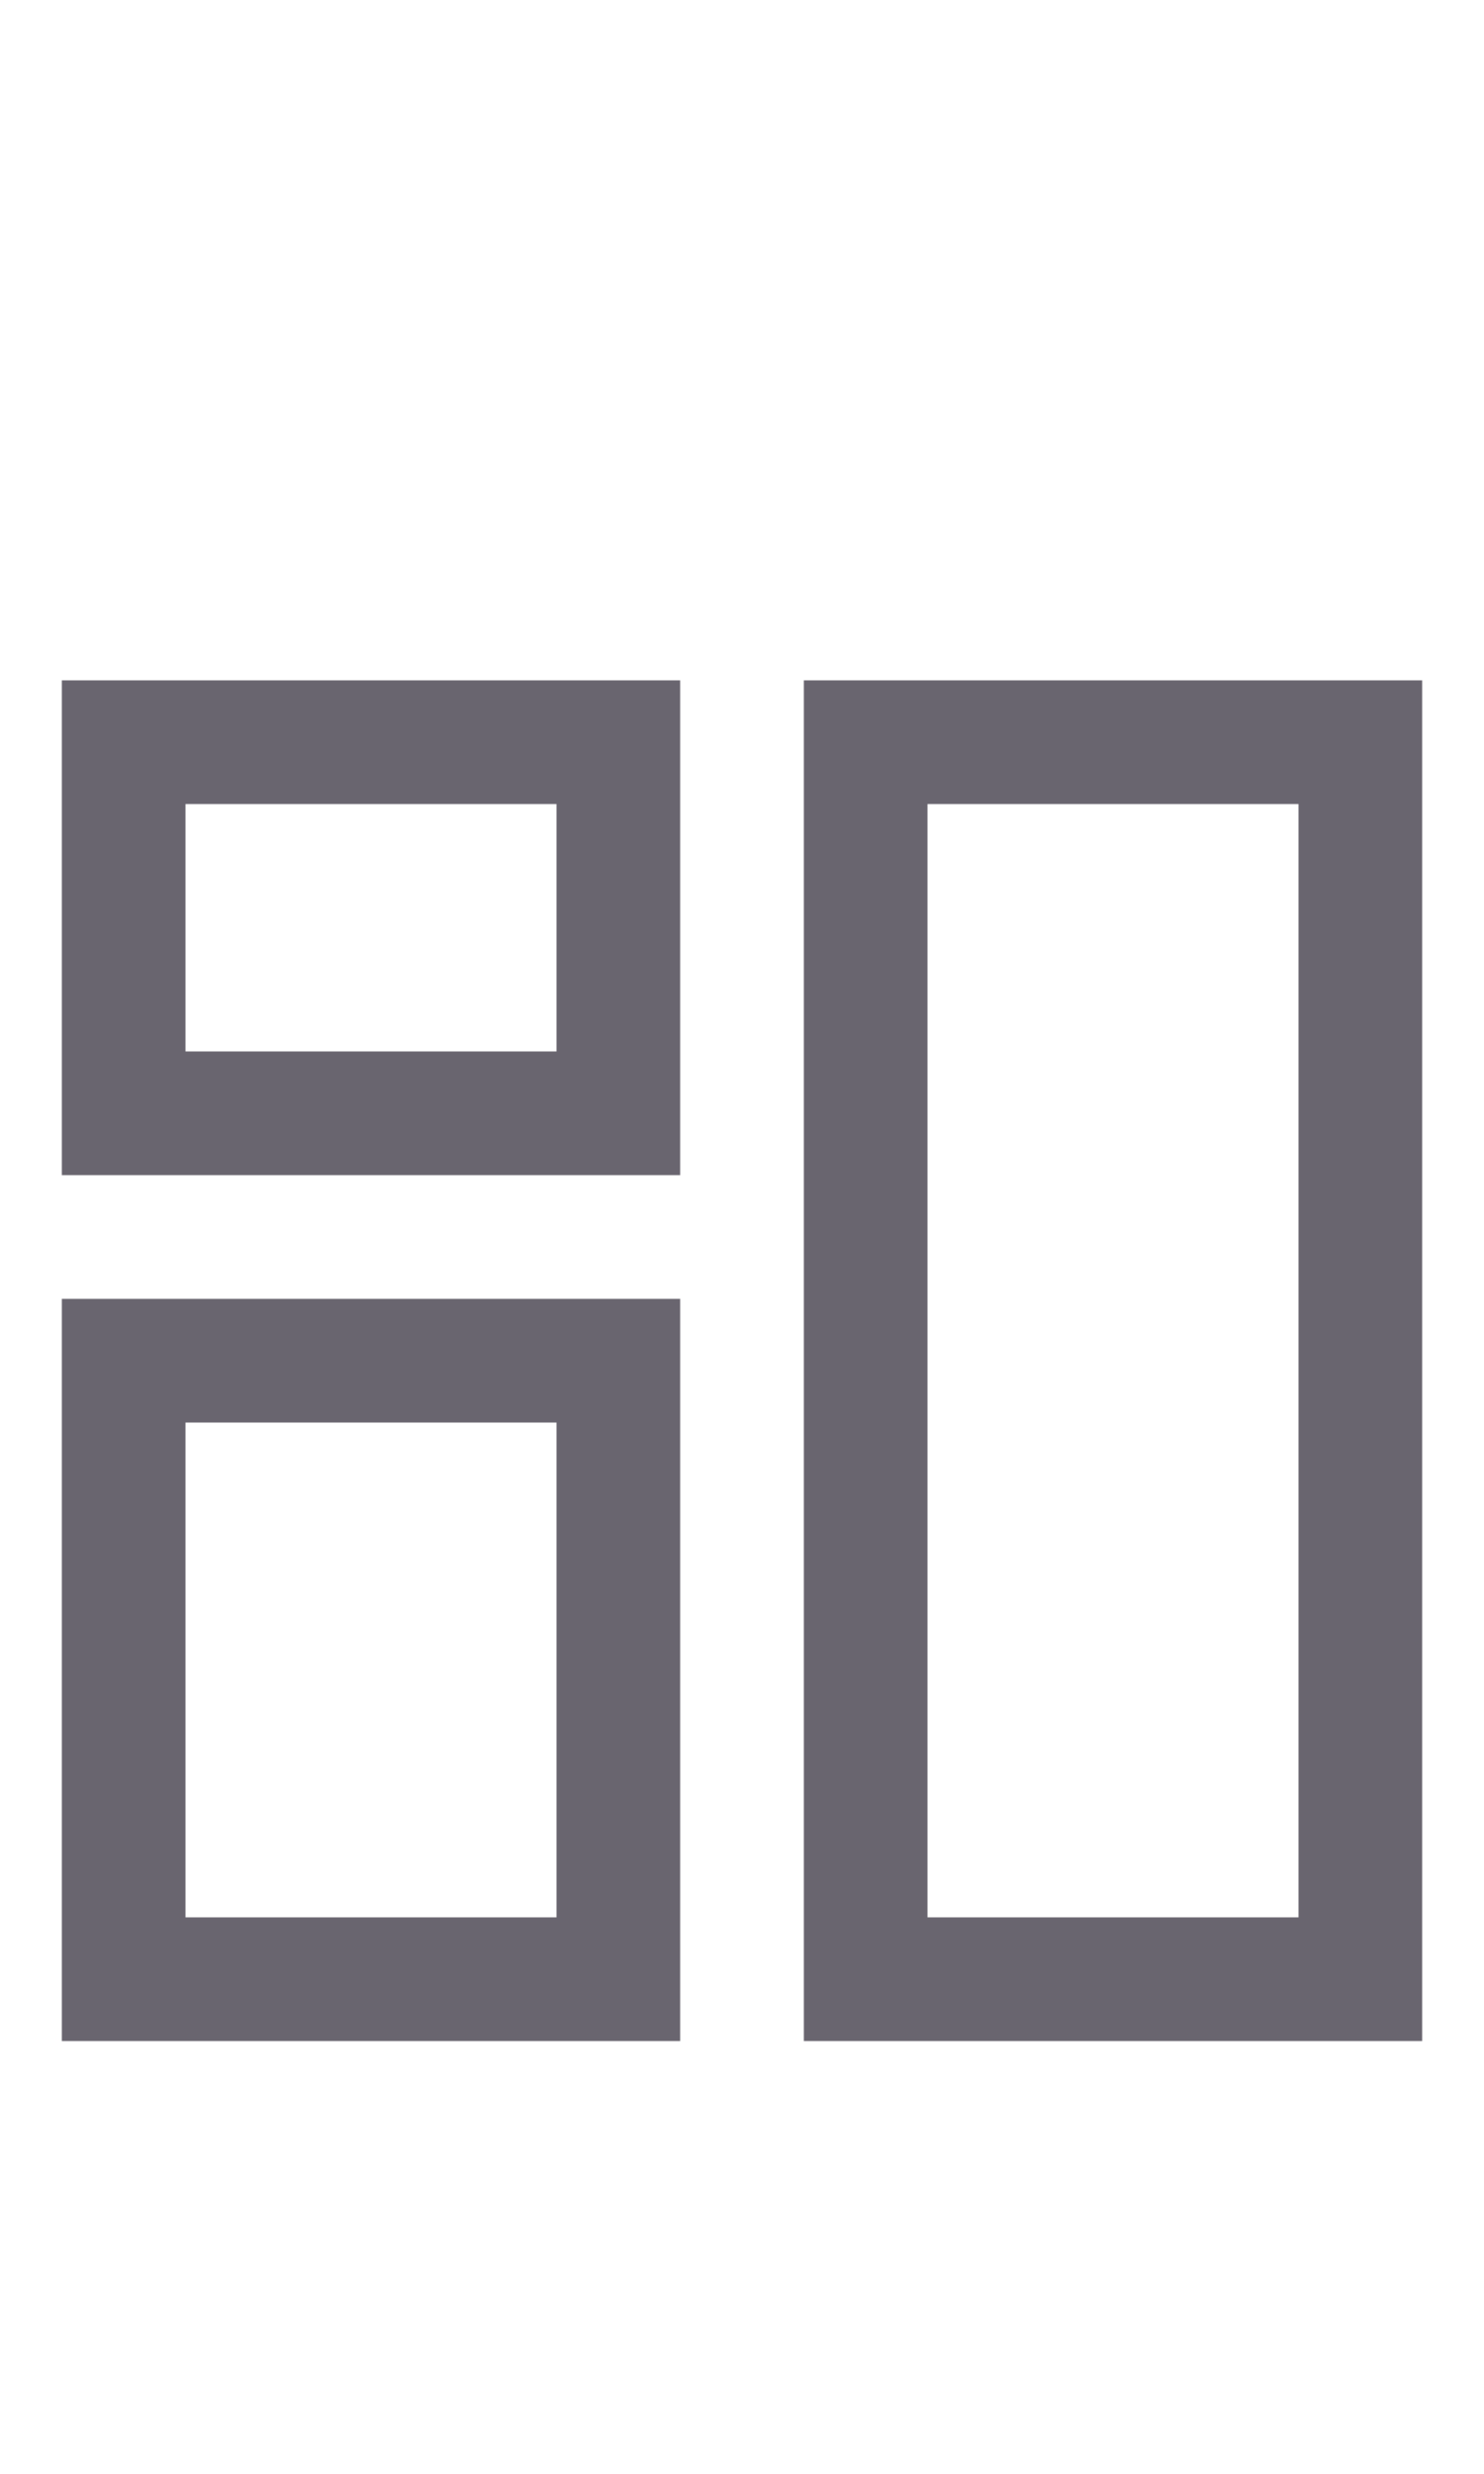
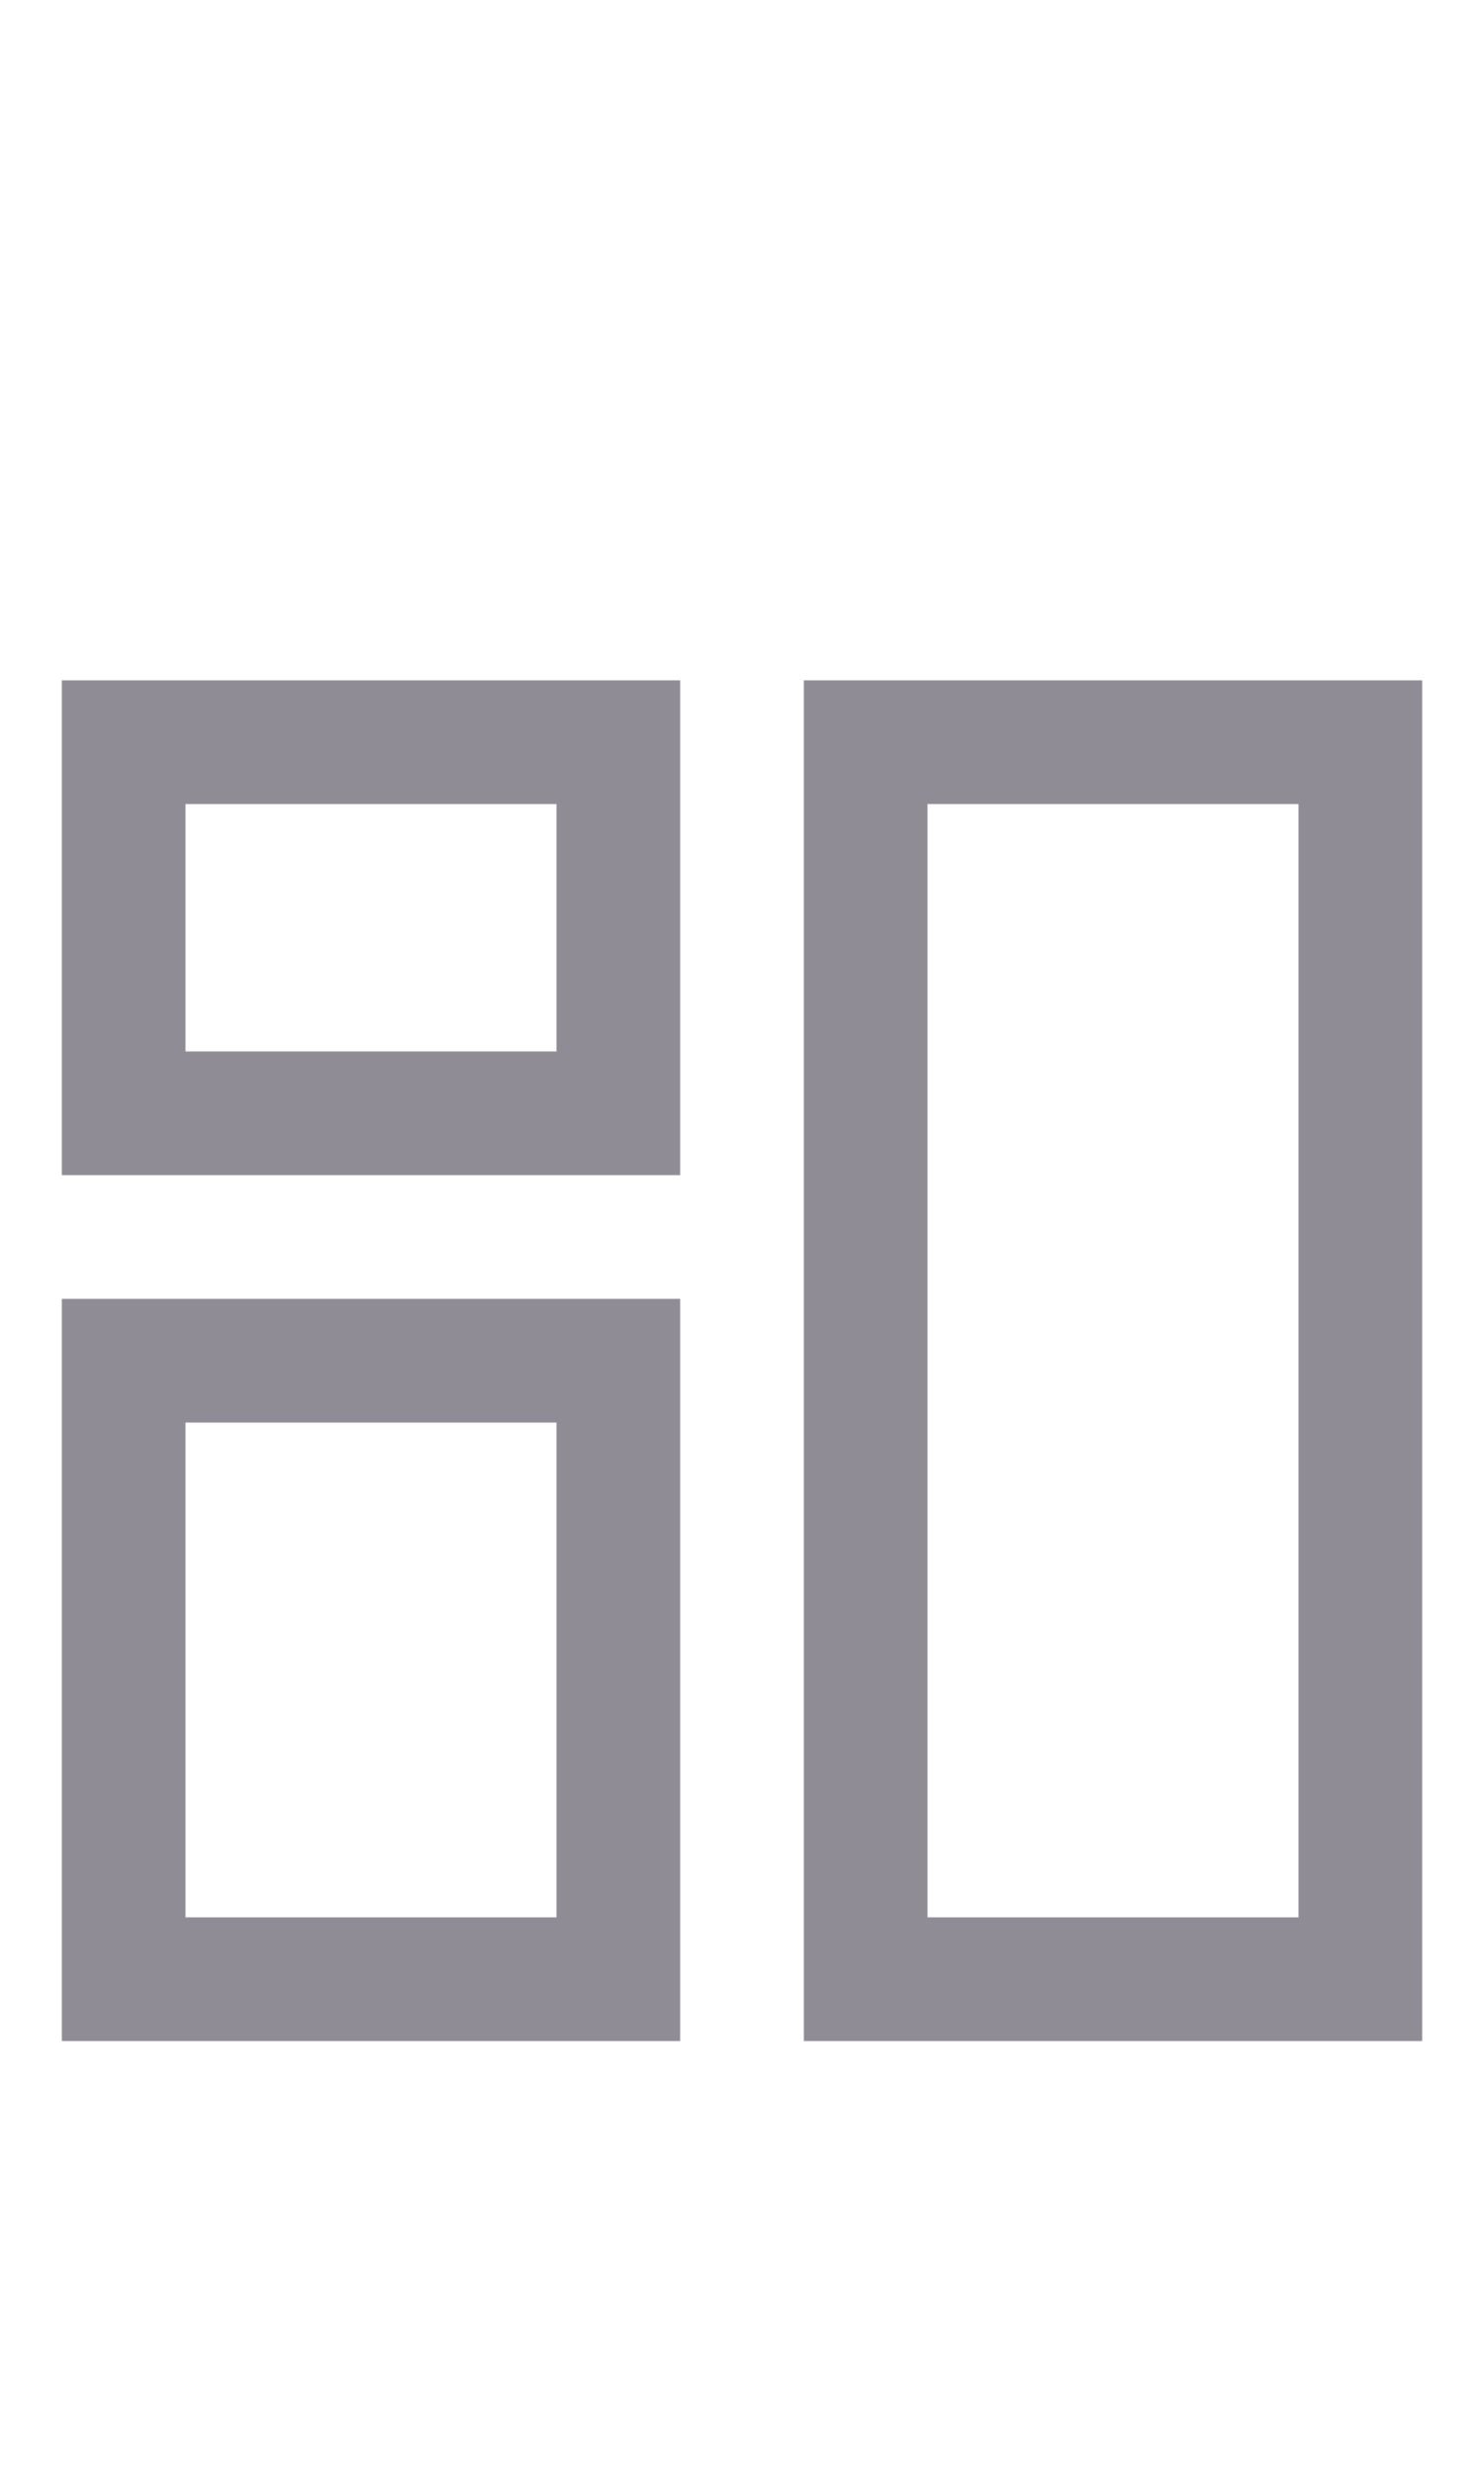
<svg xmlns="http://www.w3.org/2000/svg" width="24px" height="40px" viewBox="0 0 24 40" version="1.1">
  <g id="Dashboard" stroke="none" stroke-width="1" fill="none" fill-rule="evenodd">
-     <g id="Group" transform="translate(1, 11)" fill="#69656F" fill-rule="nonzero">
+     <g id="Group" transform="translate(1, 11)" fill="#908c96" fill-rule="nonzero">
      <g id="Group_8812">
        <path d="M10,8 L0,8 L0,0 L10,0 L10,8 Z M2,6 L8,6 L8,2 L2,2 L2,6 Z" id="Path_18866" />
      </g>
      <g id="Group_8813" transform="translate(12, 0)">
        <path d="M10,22 L0,22 L0,0 L10,0 L10,22 Z M2,20 L8,20 L8,2 L2,2 L2,20 Z" id="Path_18867" />
      </g>
      <g id="Group_8814" transform="translate(0, 10)">
        <path d="M10,12 L0,12 L0,0 L10,0 L10,12 Z M2,10 L8,10 L8,2 L2,2 L2,10 Z" id="Path_18868" />
      </g>
    </g>
  </g>
</svg>
